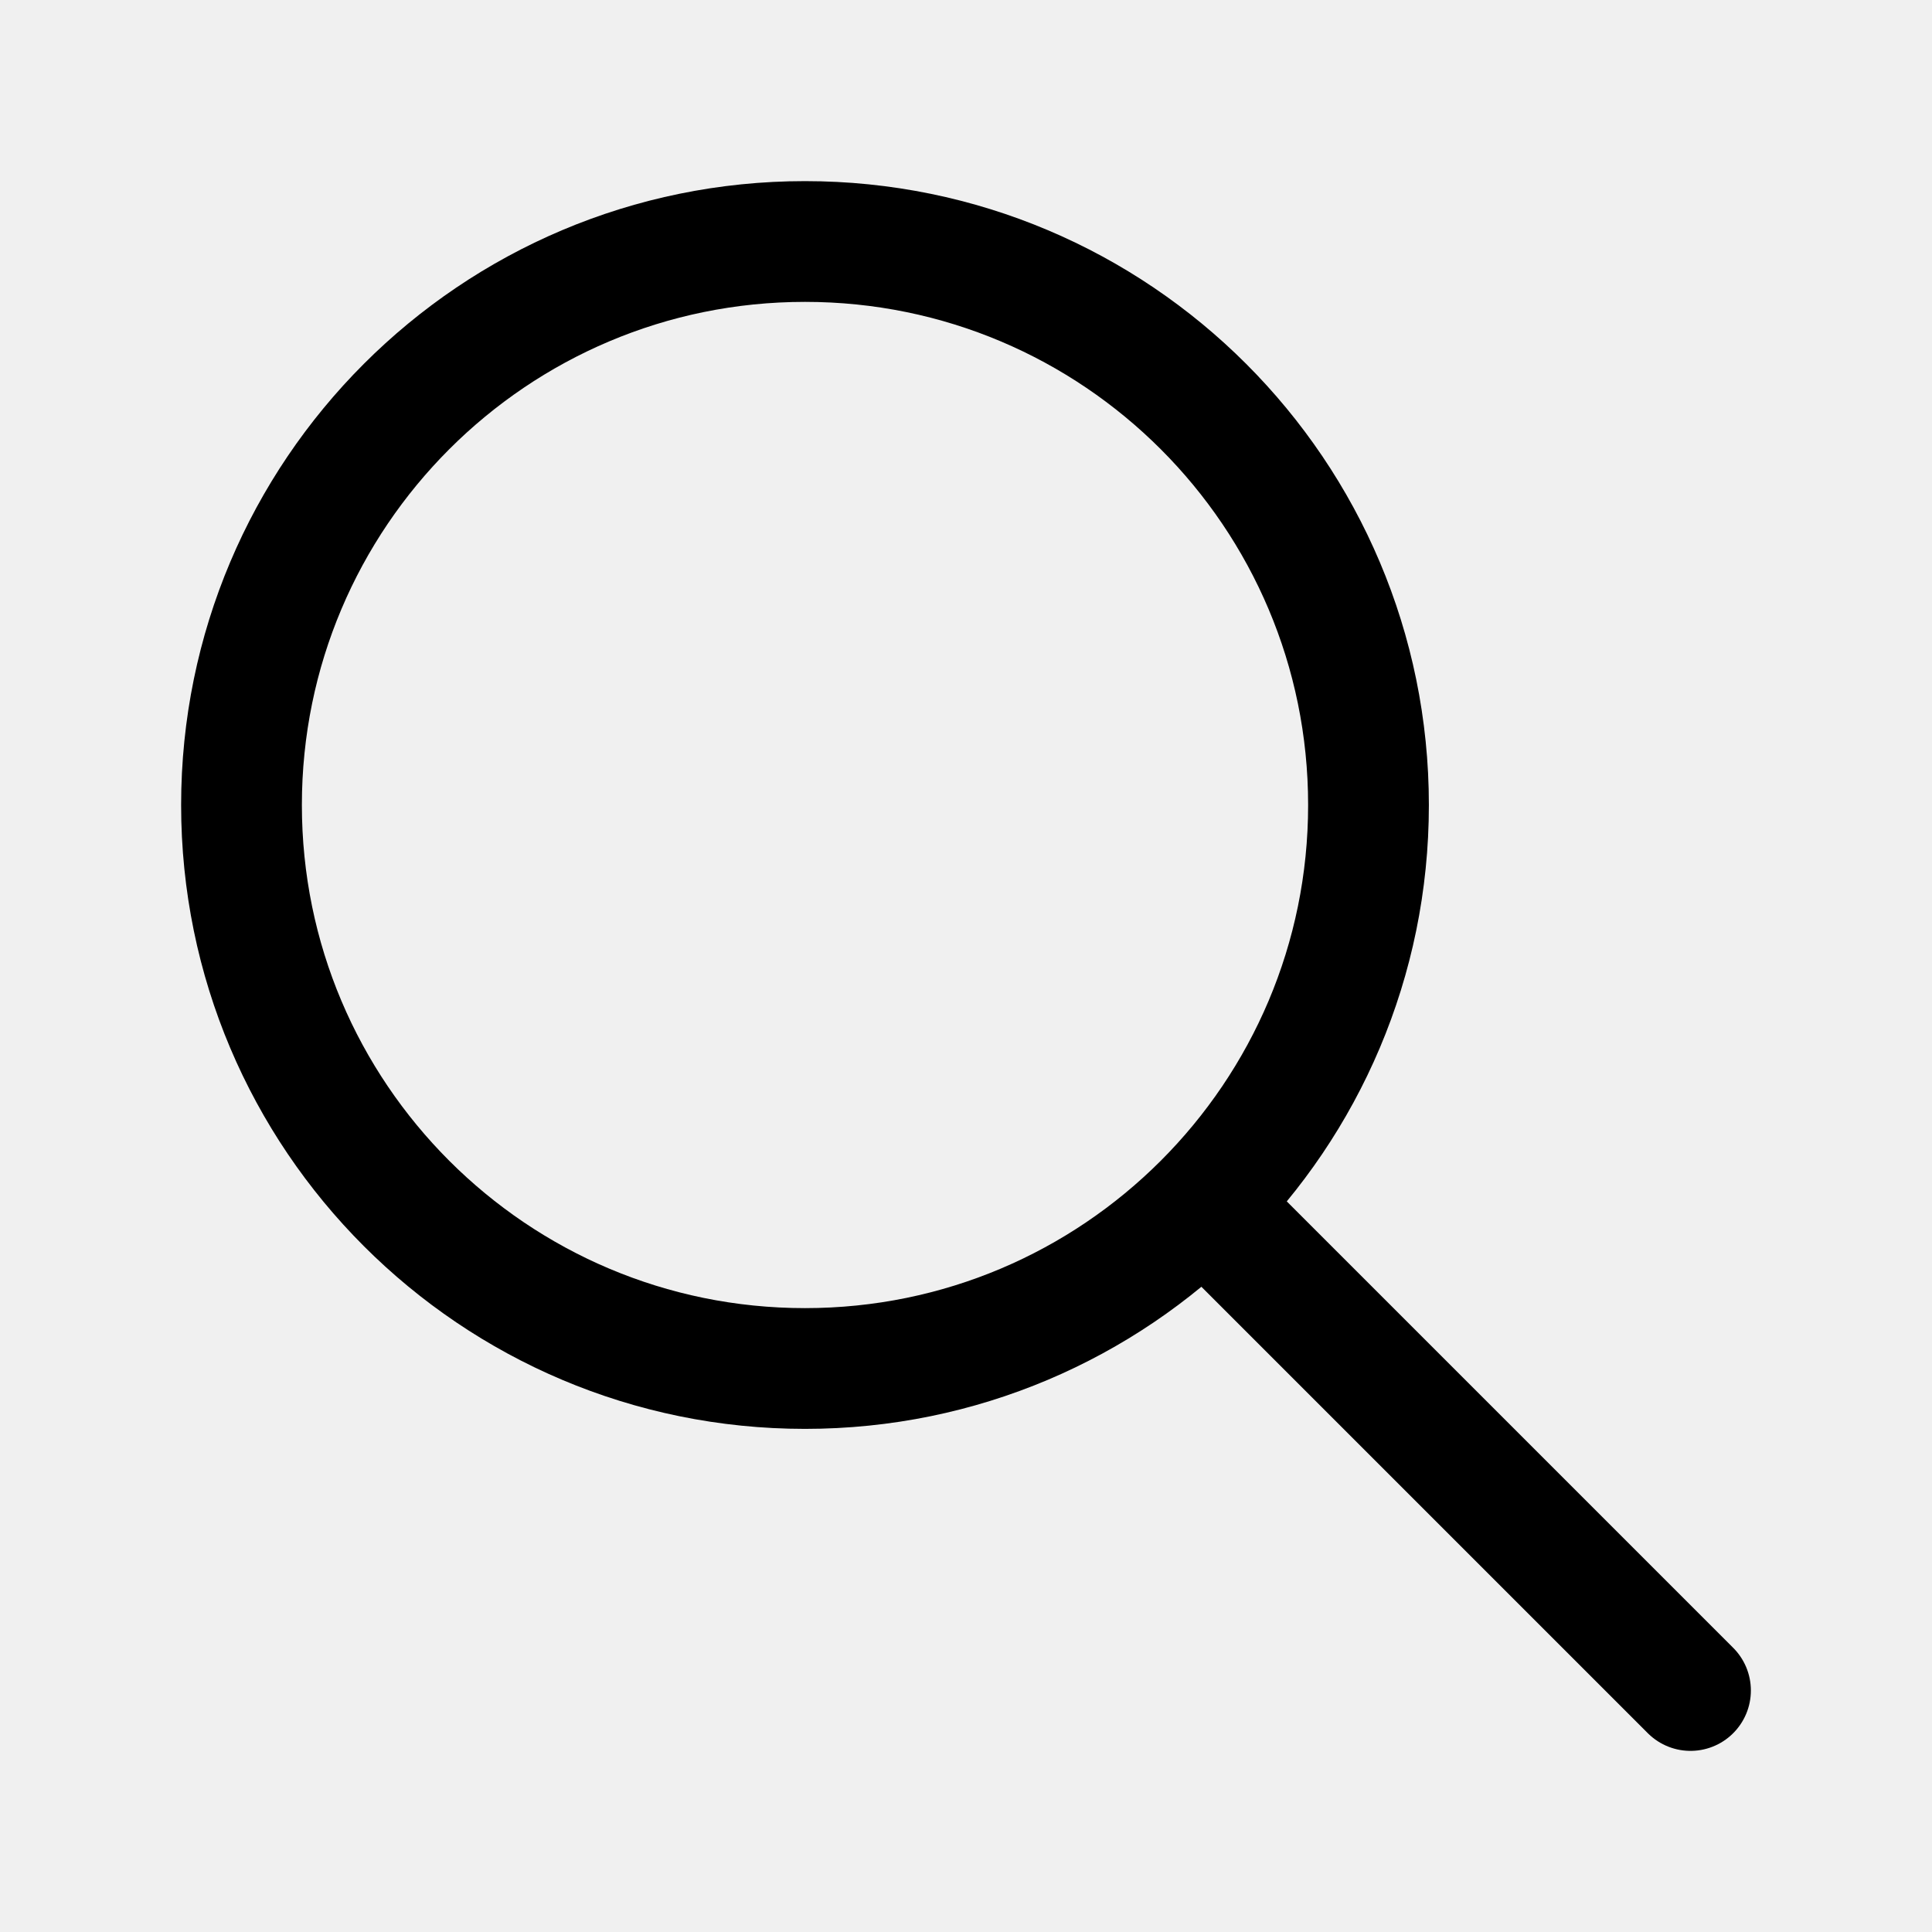
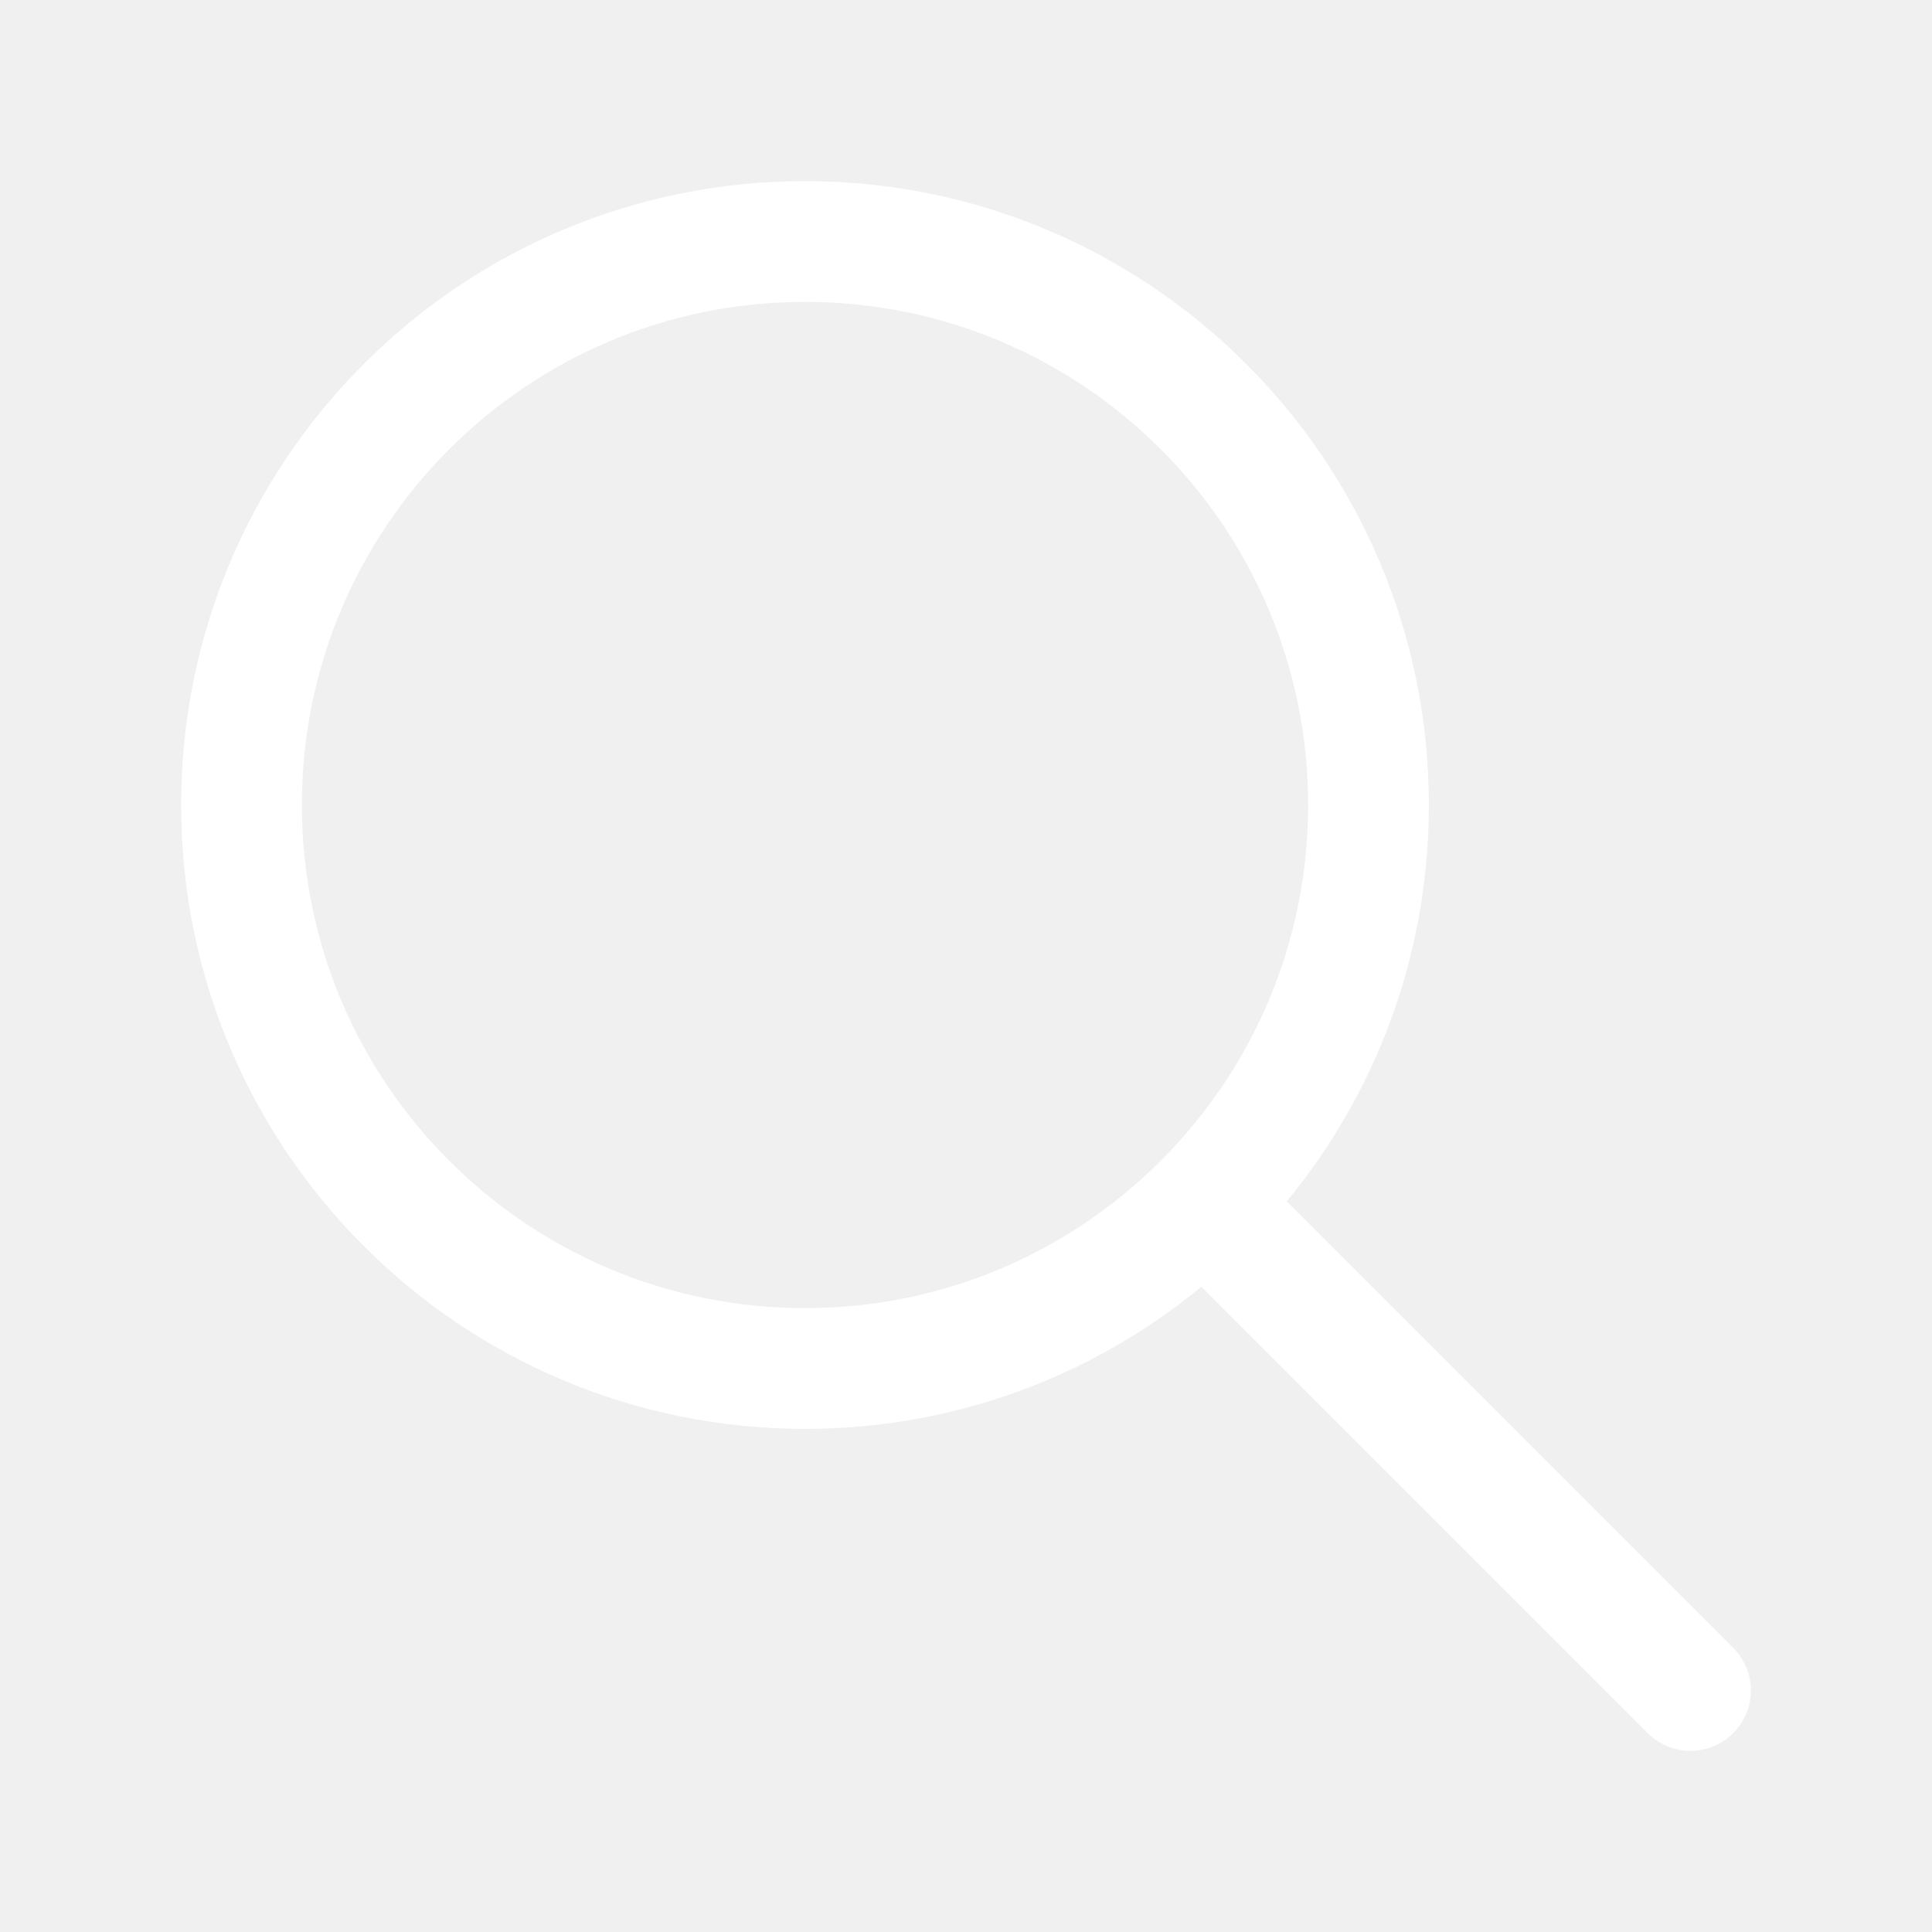
- <svg xmlns="http://www.w3.org/2000/svg" class="icon icon-tabler icon-tabler-search" width="44" height="44" viewBox="0 0 24 24" stroke-width="1.5" stroke="#000000" fill="none" stroke-linecap="round" stroke-linejoin="round">
+ <svg xmlns="http://www.w3.org/2000/svg" class="icon icon-tabler icon-tabler-search" width="44" height="44" viewBox="0 0 24 24" stroke-width="1.5" stroke="#ffffff" fill="none" stroke-linecap="round" stroke-linejoin="round">
  <path stroke="none" d="M0 0h24v24H0z" fill="none" />
  <path d="M10 10m-7 0a7 7 0 1 0 14 0a7 7 0 1 0 -14 0" />
  <path d="M21 21l-6 -6" />
</svg>
